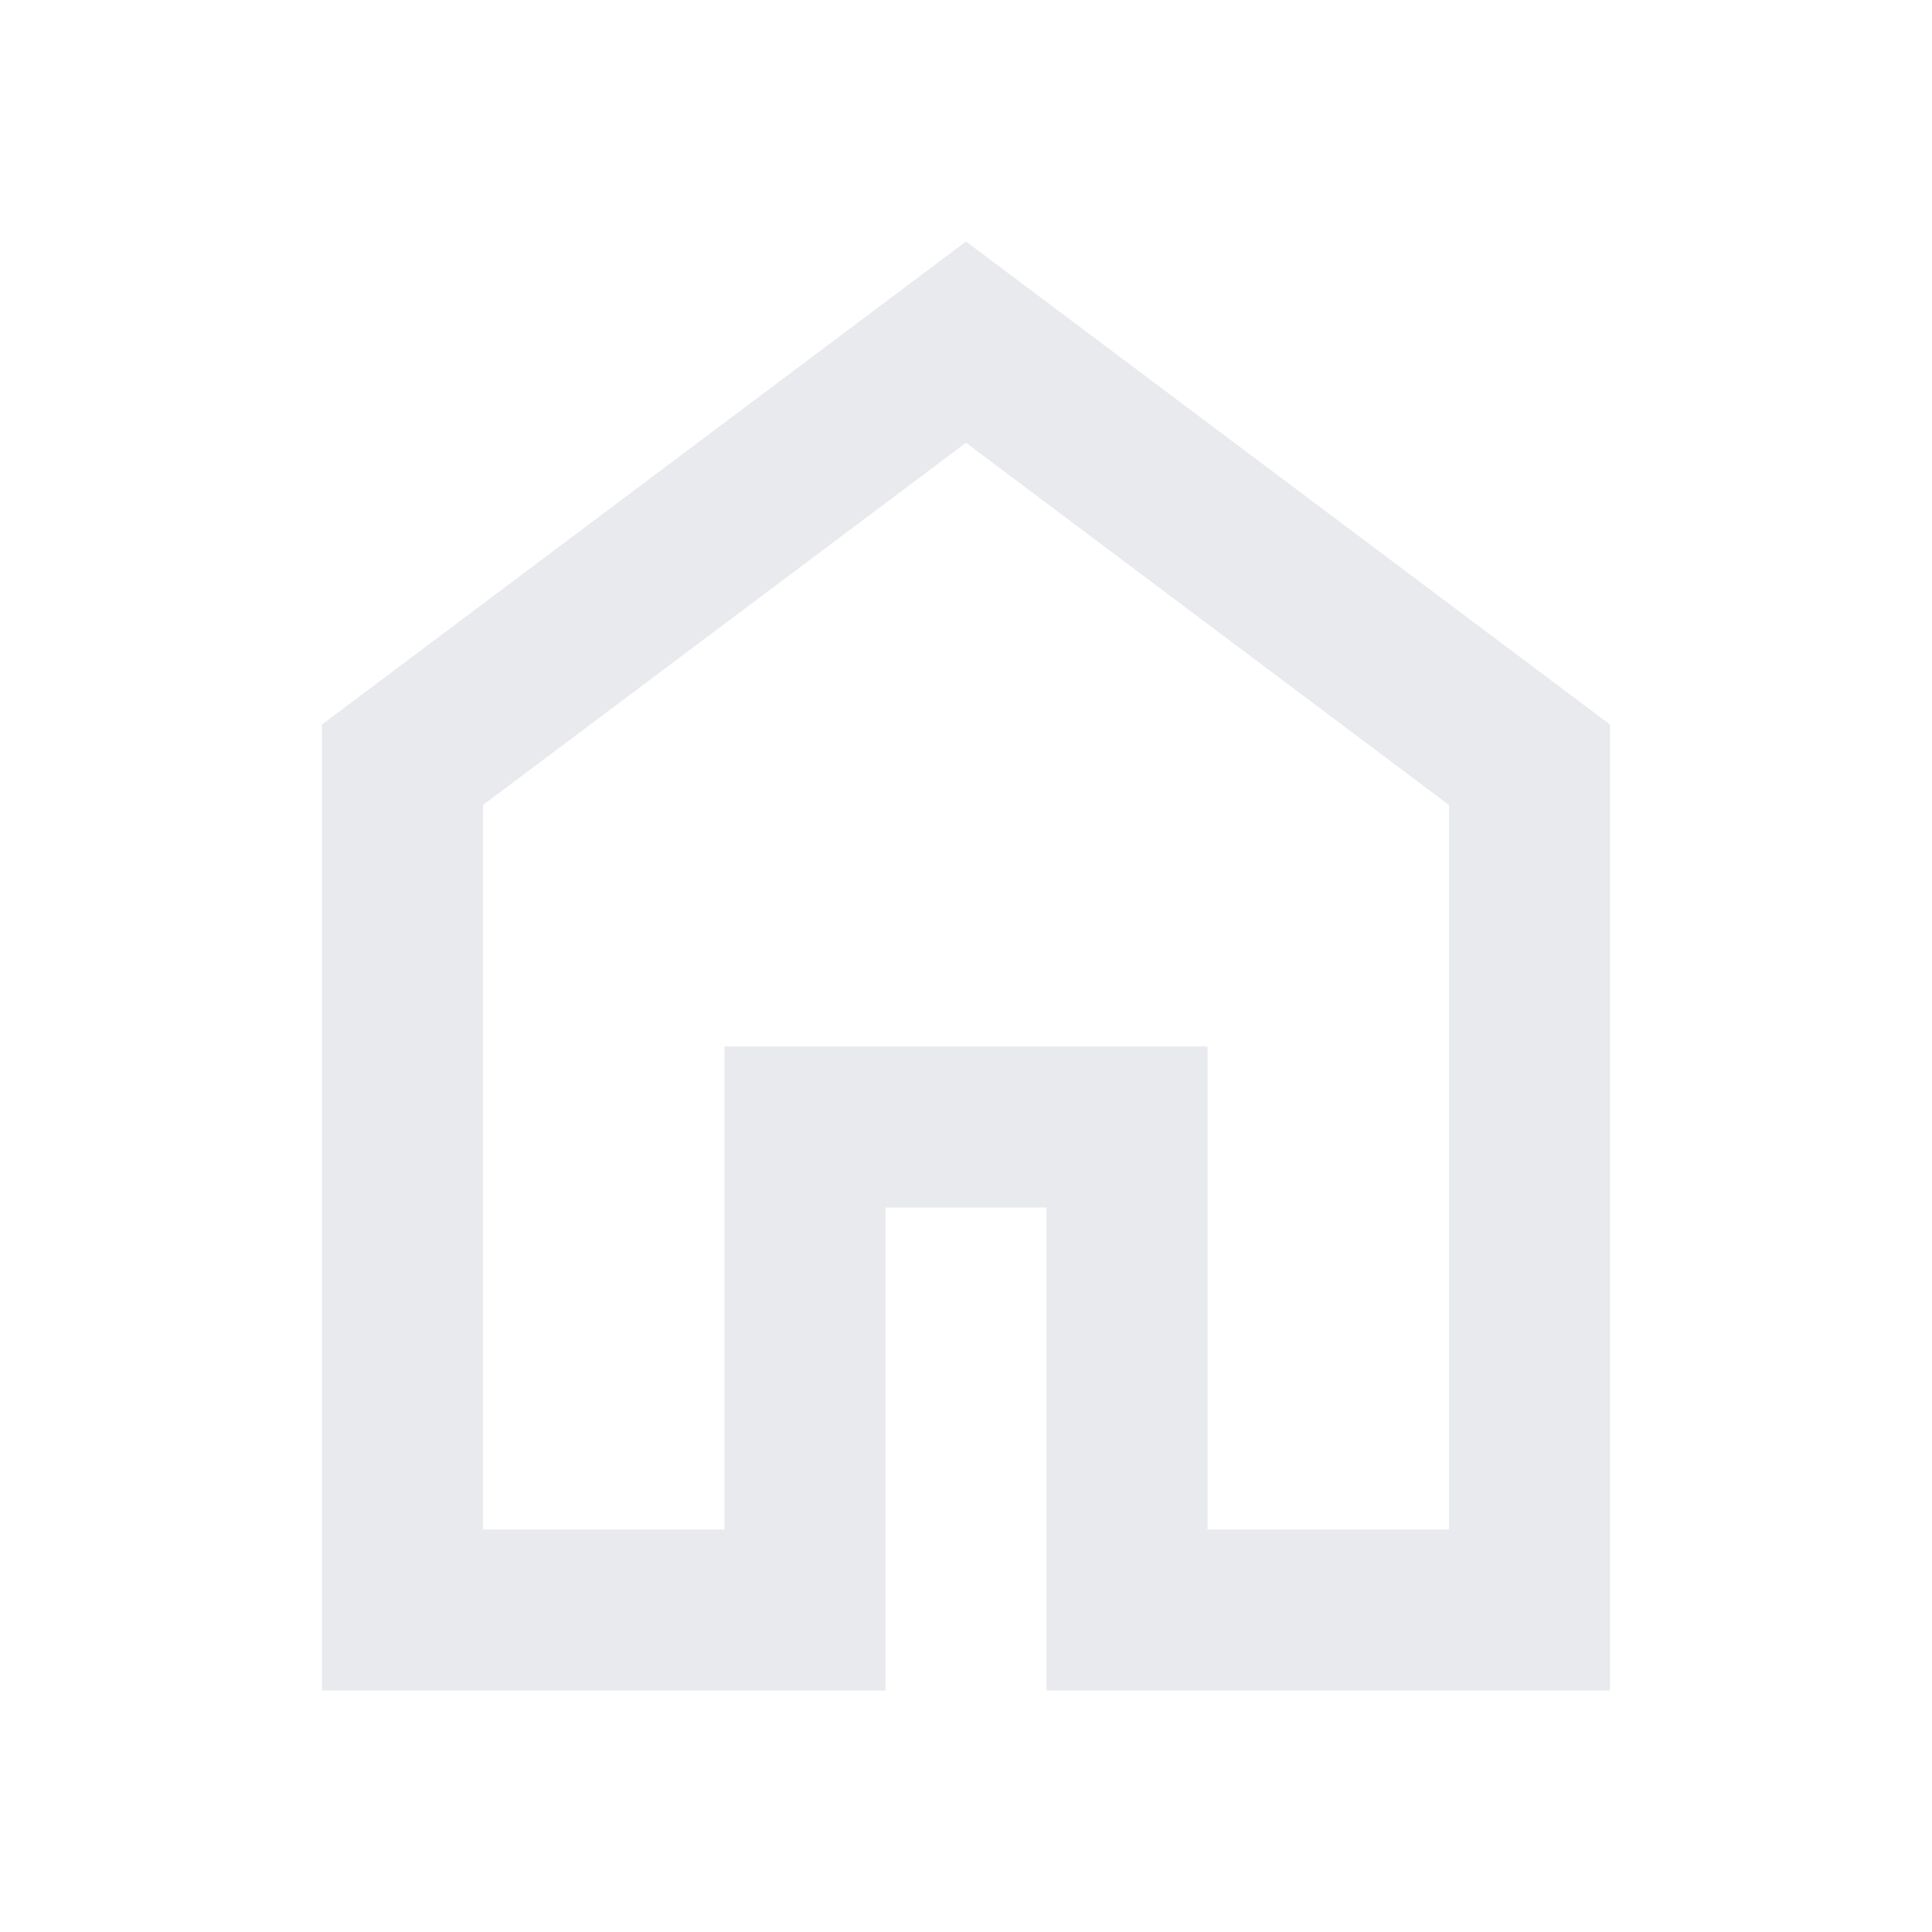
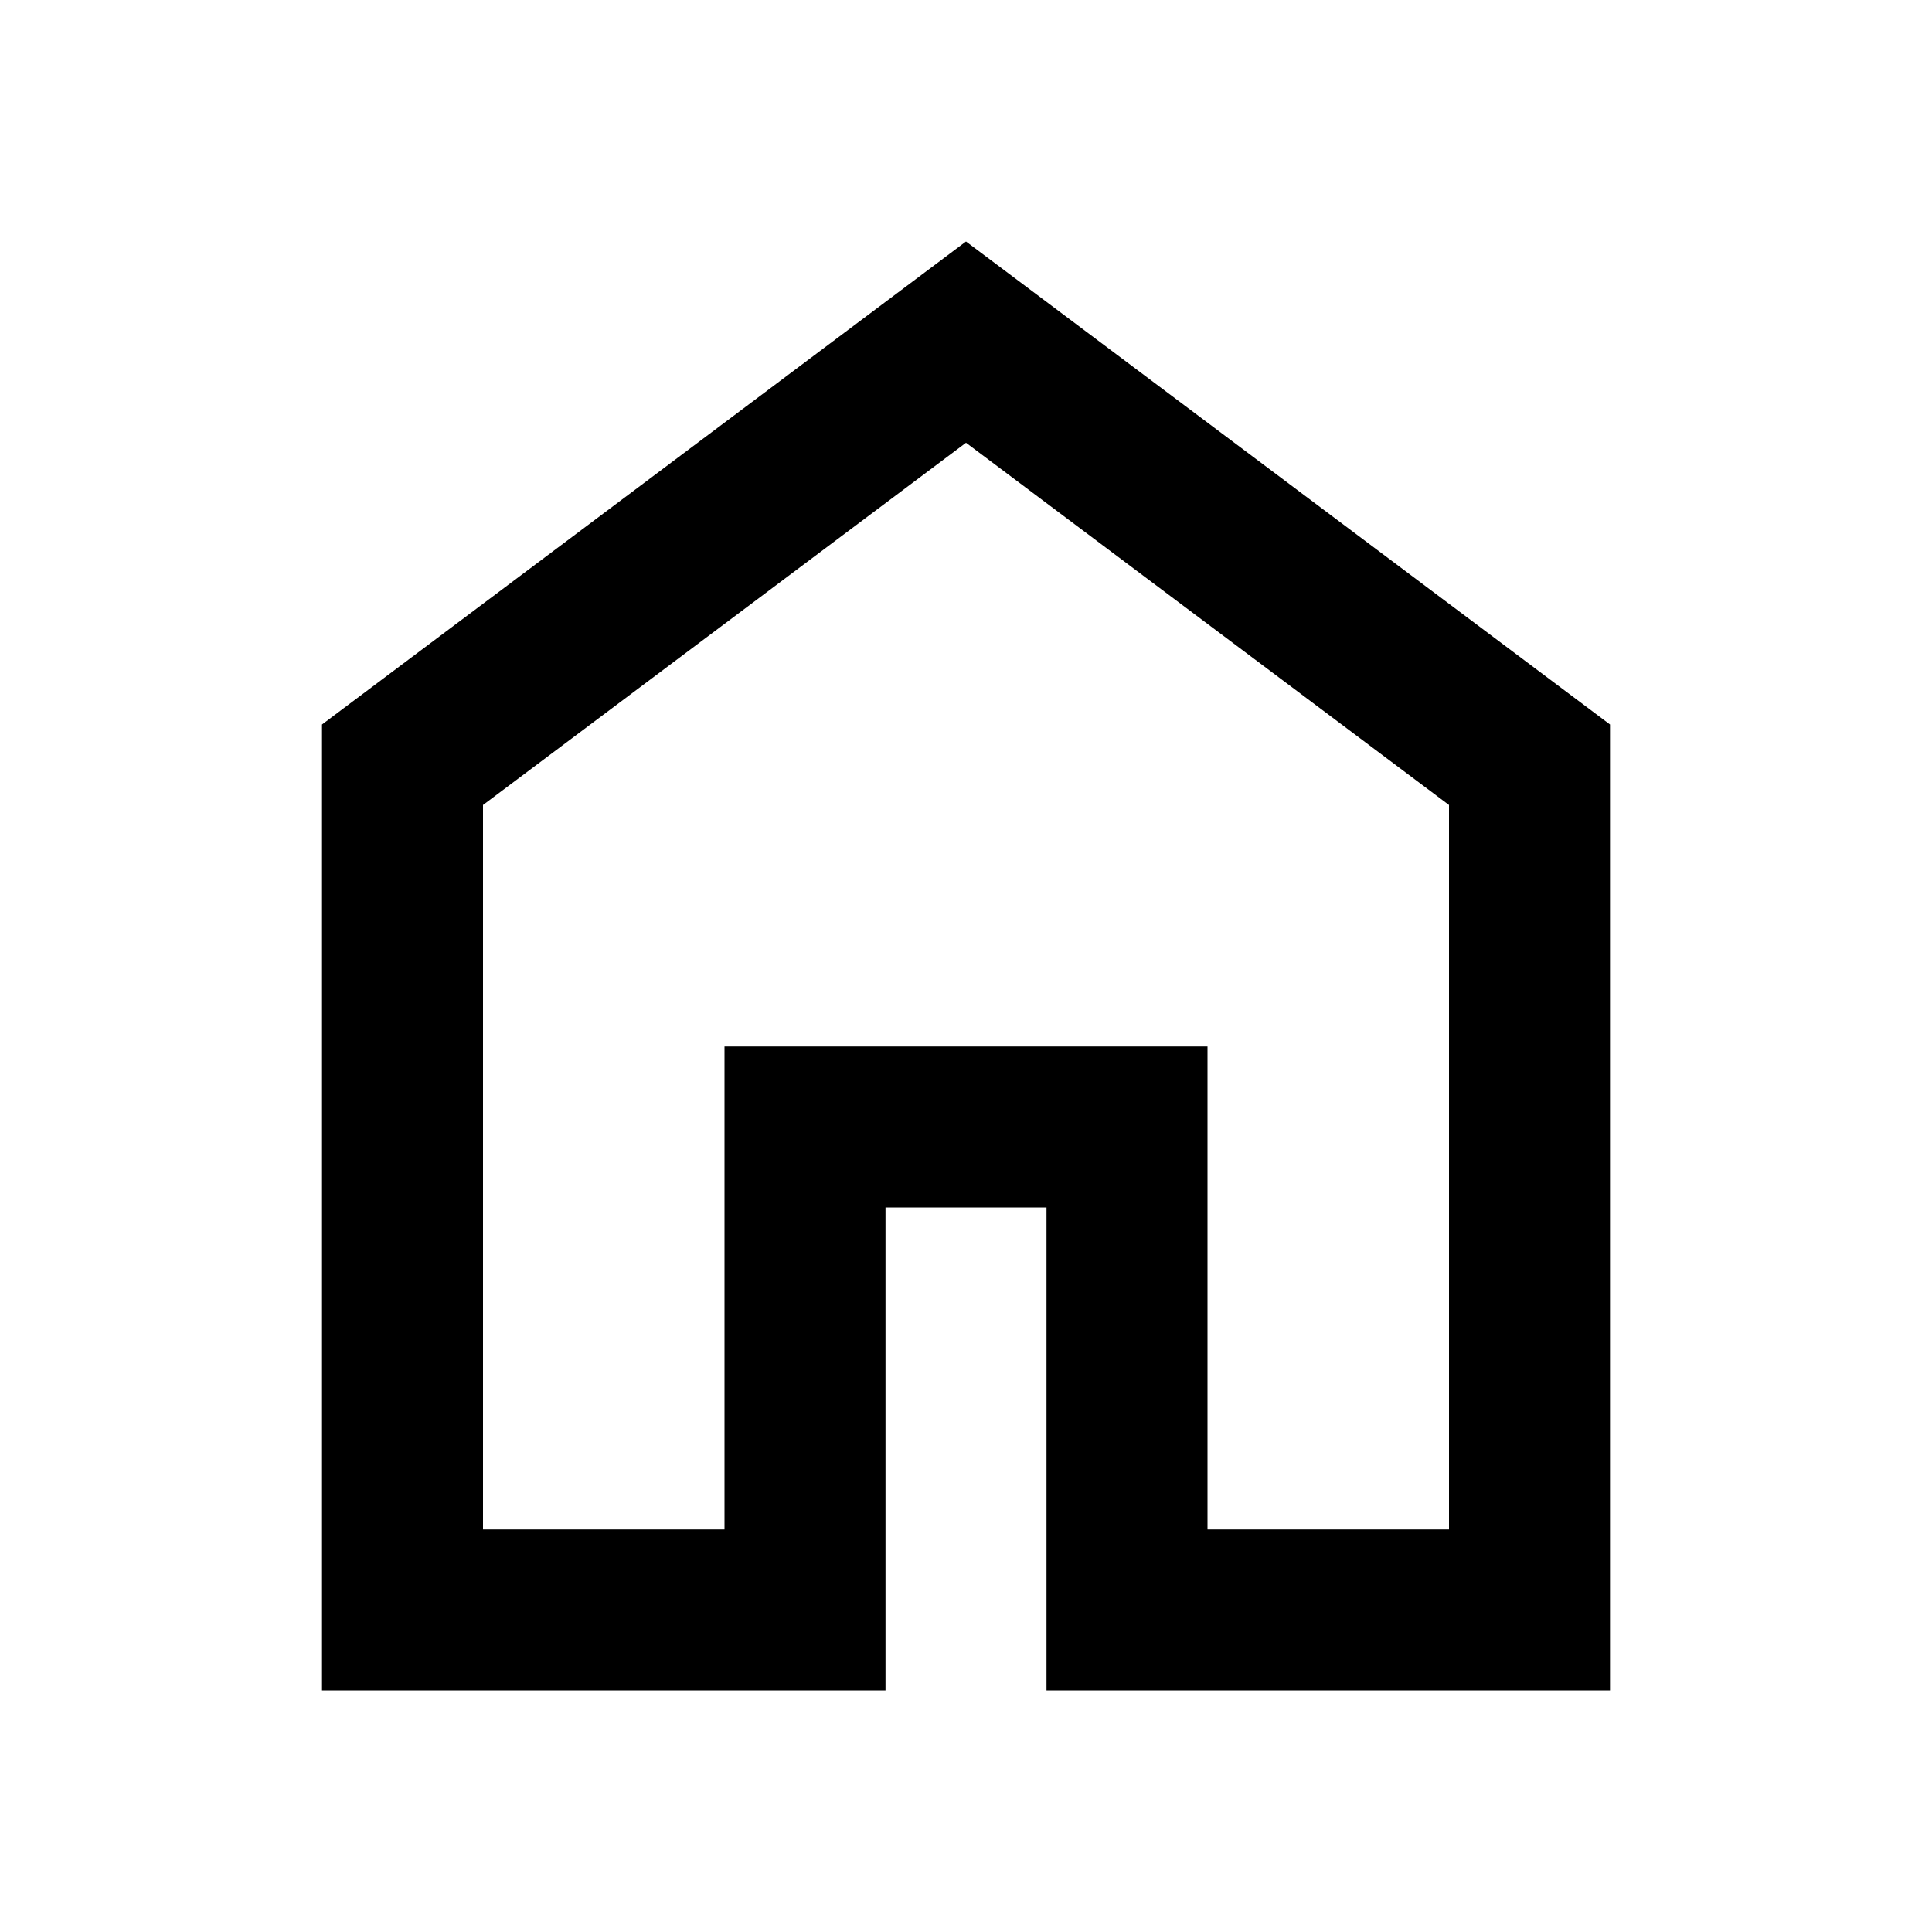
- <svg xmlns="http://www.w3.org/2000/svg" height="24px" viewBox="0 -960 960 960" width="24px" fill="#e8eaed">
+ <svg xmlns="http://www.w3.org/2000/svg" height="24px" viewBox="0 -960 960 960" width="24px" fill="#000">
  <path d="M240-200h120v-240h240v240h120v-360L480-740 240-560v360Zm-80 80v-480l320-240 320 240v480H520v-240h-80v240H160Zm320-350Z" />
</svg>
